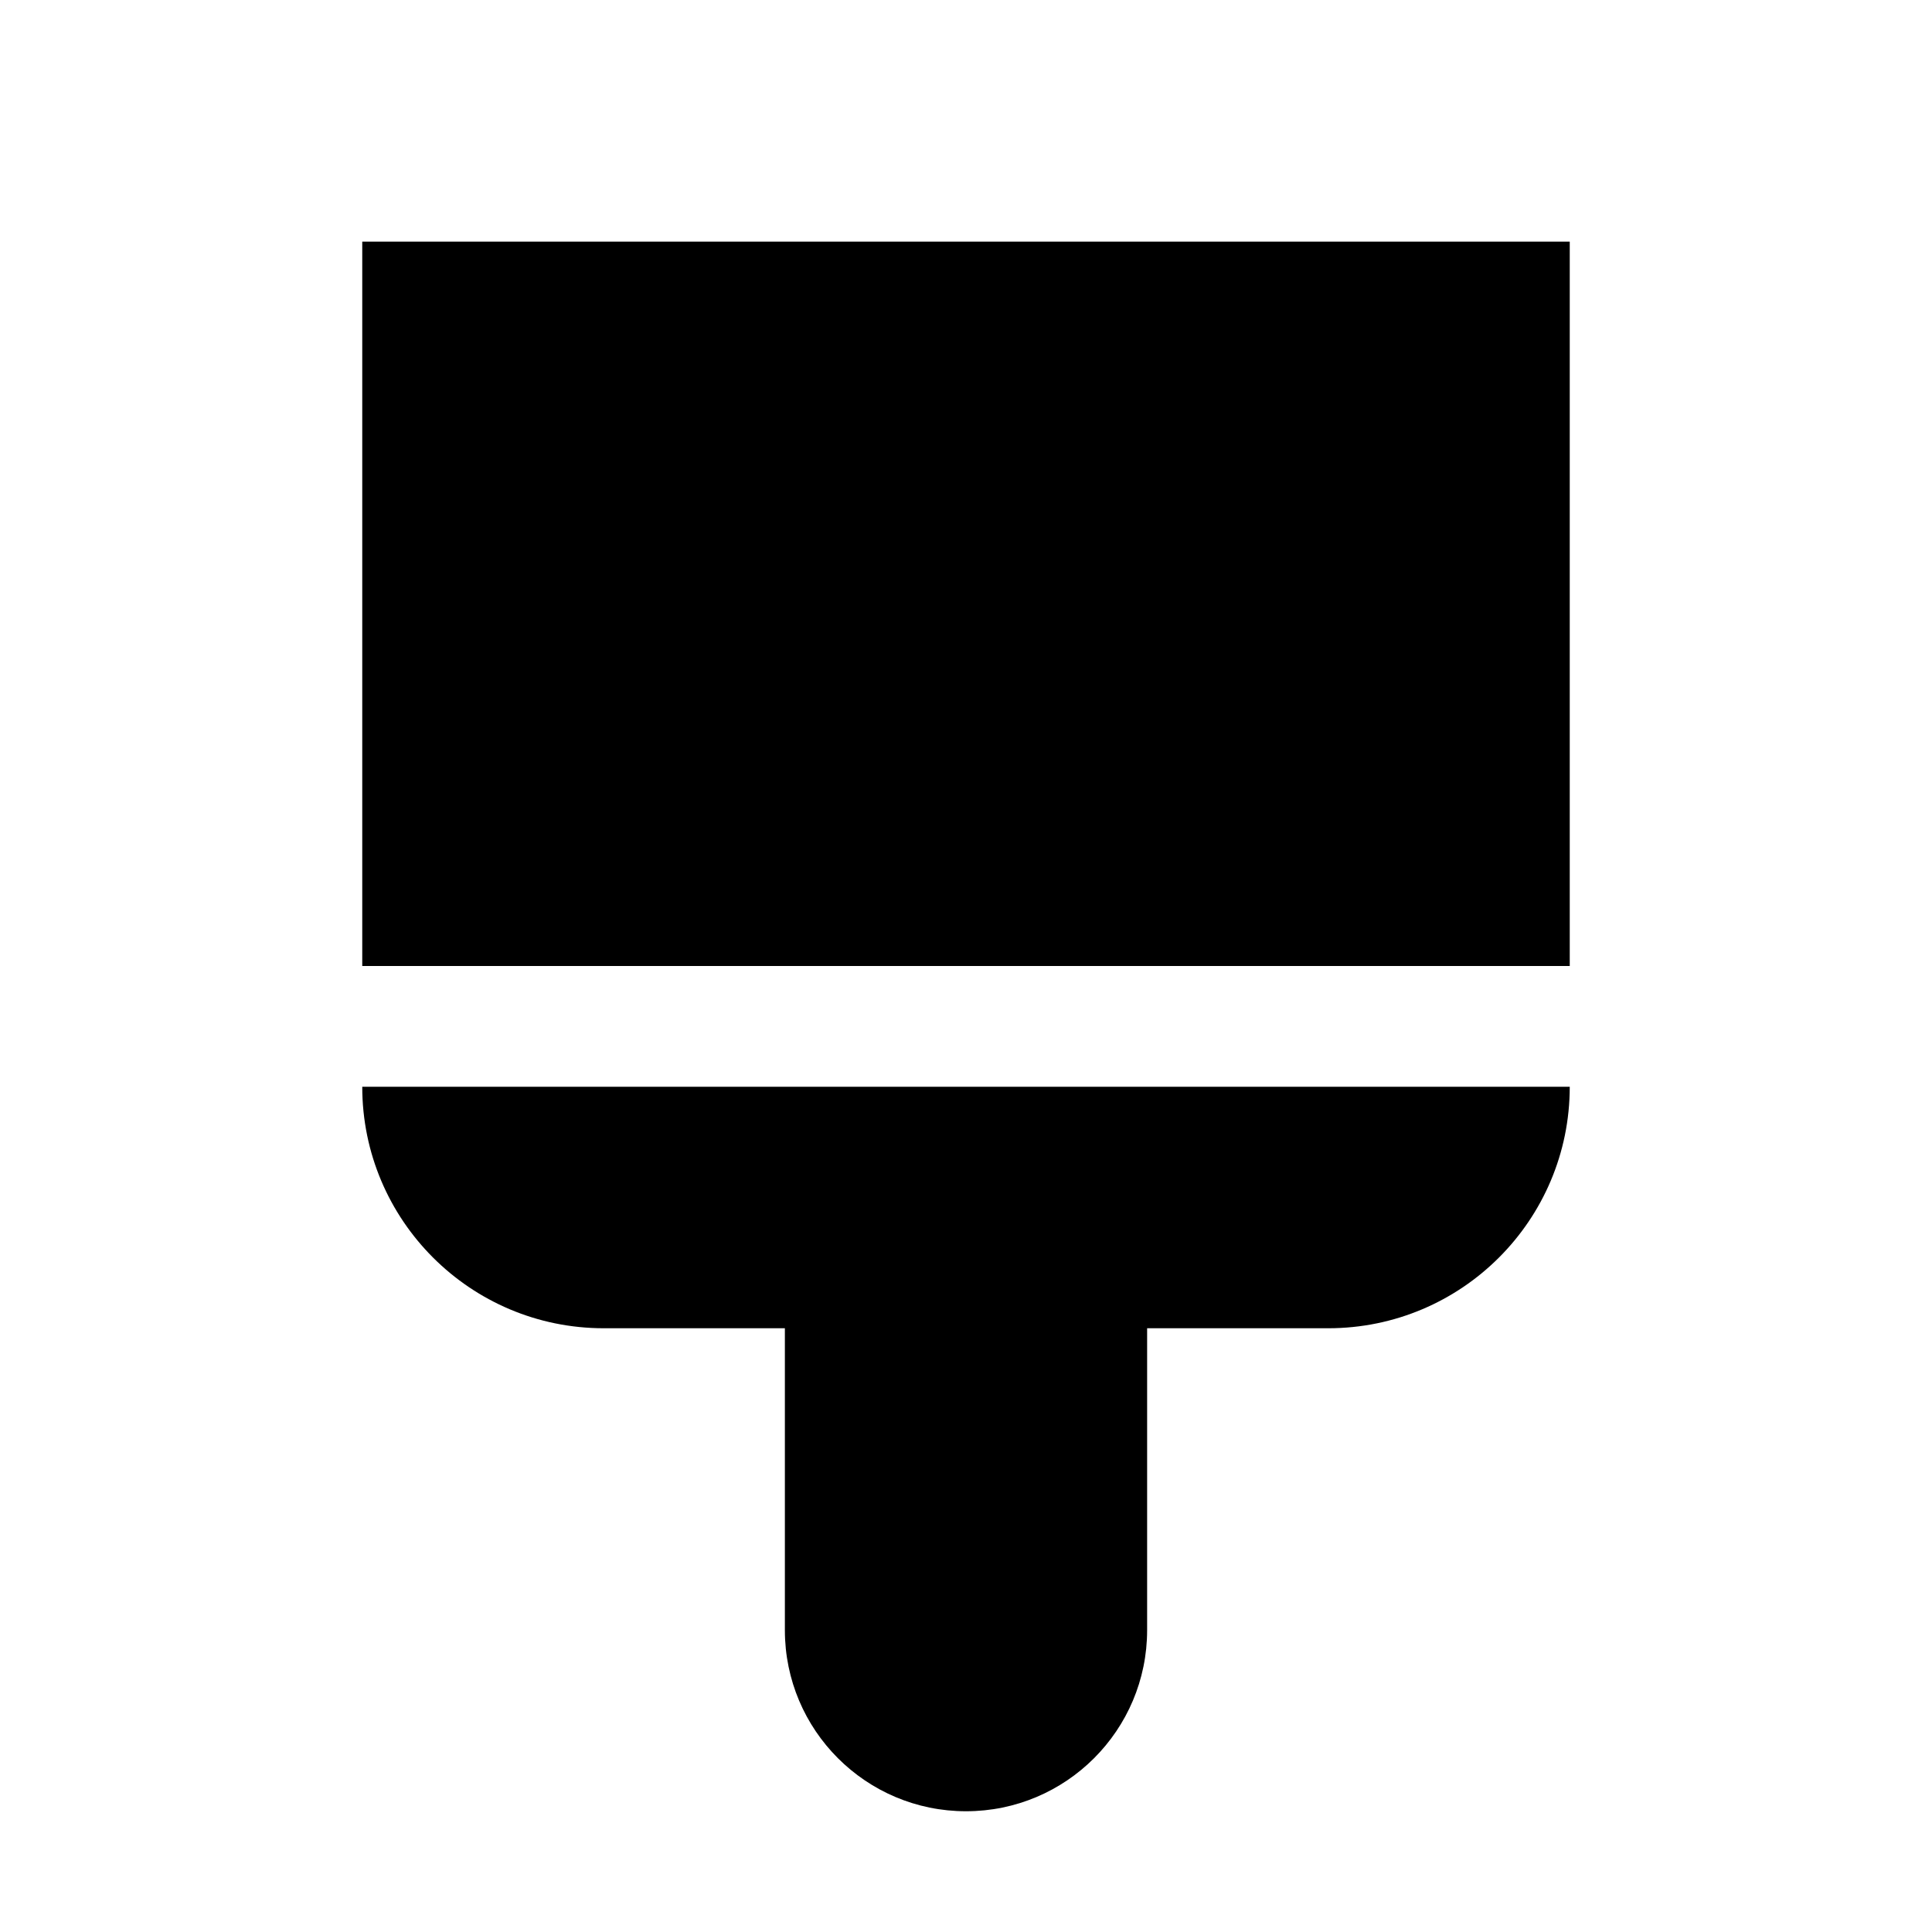
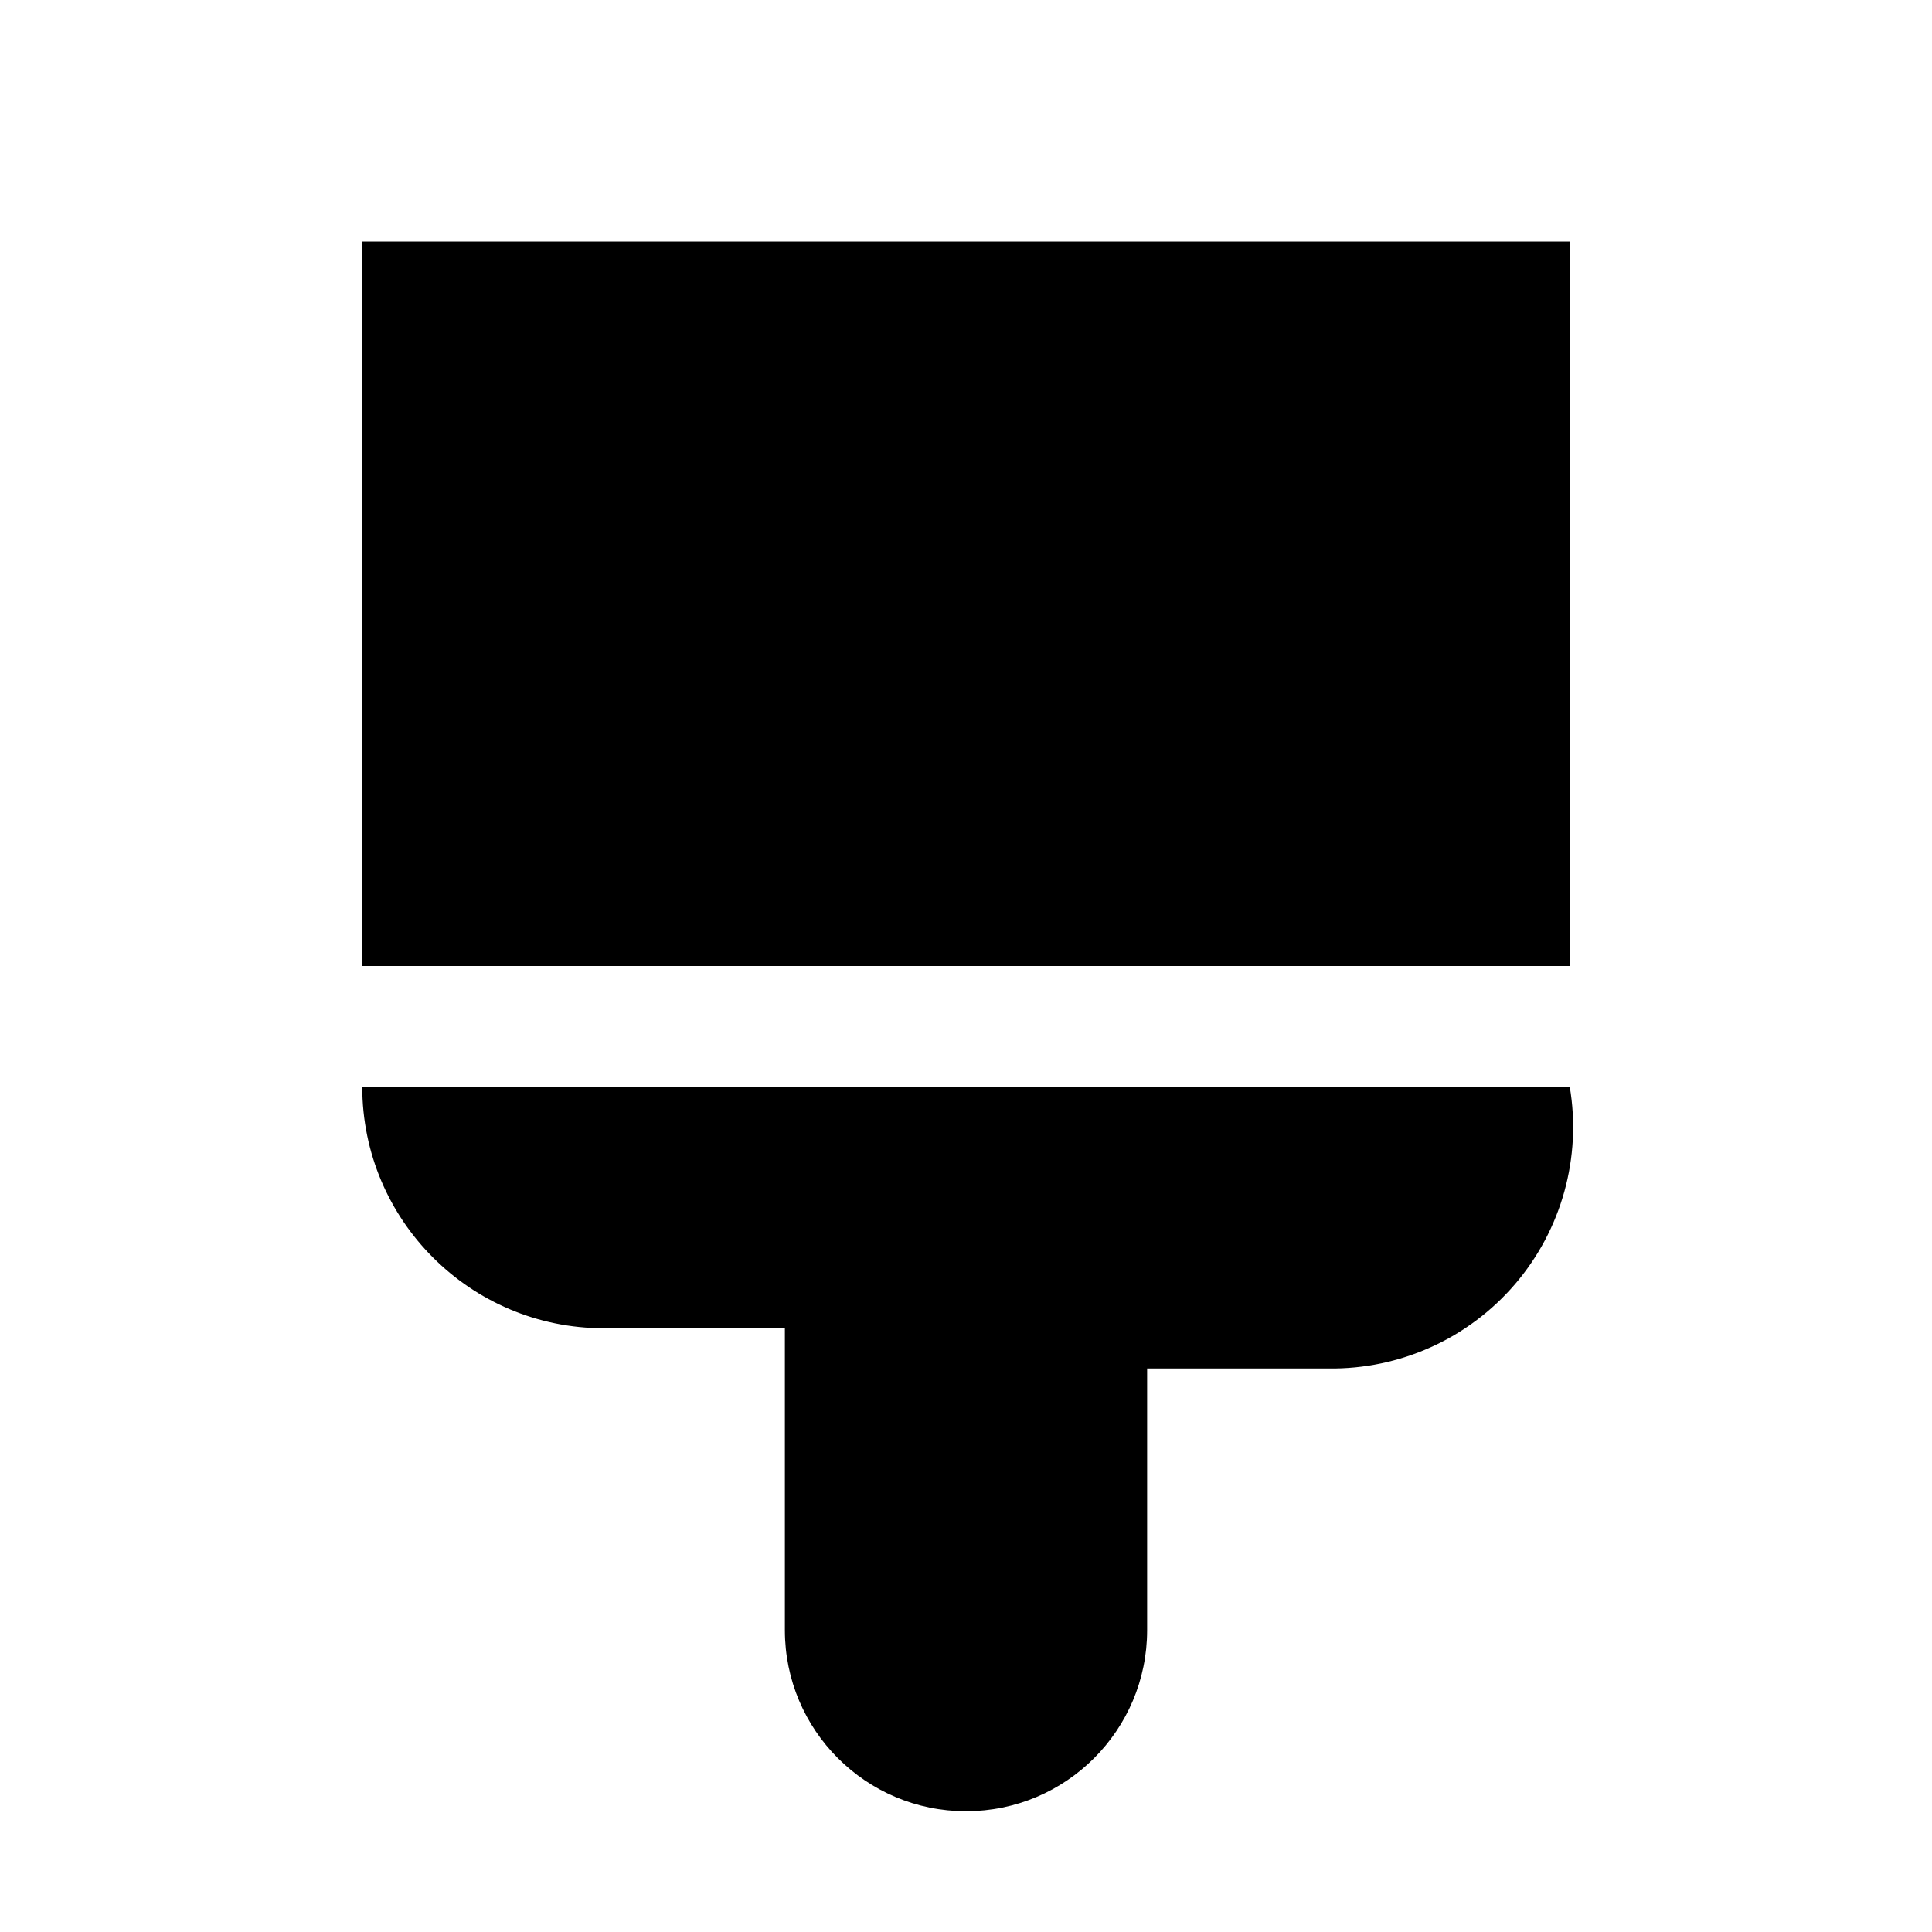
- <svg xmlns="http://www.w3.org/2000/svg" width="16" height="16" viewBox="0 0 1024 1024">
-   <path fill="currentColor" d="M608 704v160a96 96 0 0 1-192 0V704h-96a128 128 0 0 1-128-128h640a128 128 0 0 1-128 128h-96zM192 512V128.064h640V512H192z" />
+ <svg xmlns="http://www.w3.org/2000/svg" viewBox="0 0 24 24" width="24" height="24">
+   <path fill="currentColor" d="M14.25 16.5v3.75a2.25 2.25 0 0 1-4.5 0V16.5h-2.25A3 3 0 0 1 4.5 13.5h15a3 3 0 0 1-3 3.5h-2.25zM4.5 12V3h15v9H4.5z" />
</svg>
